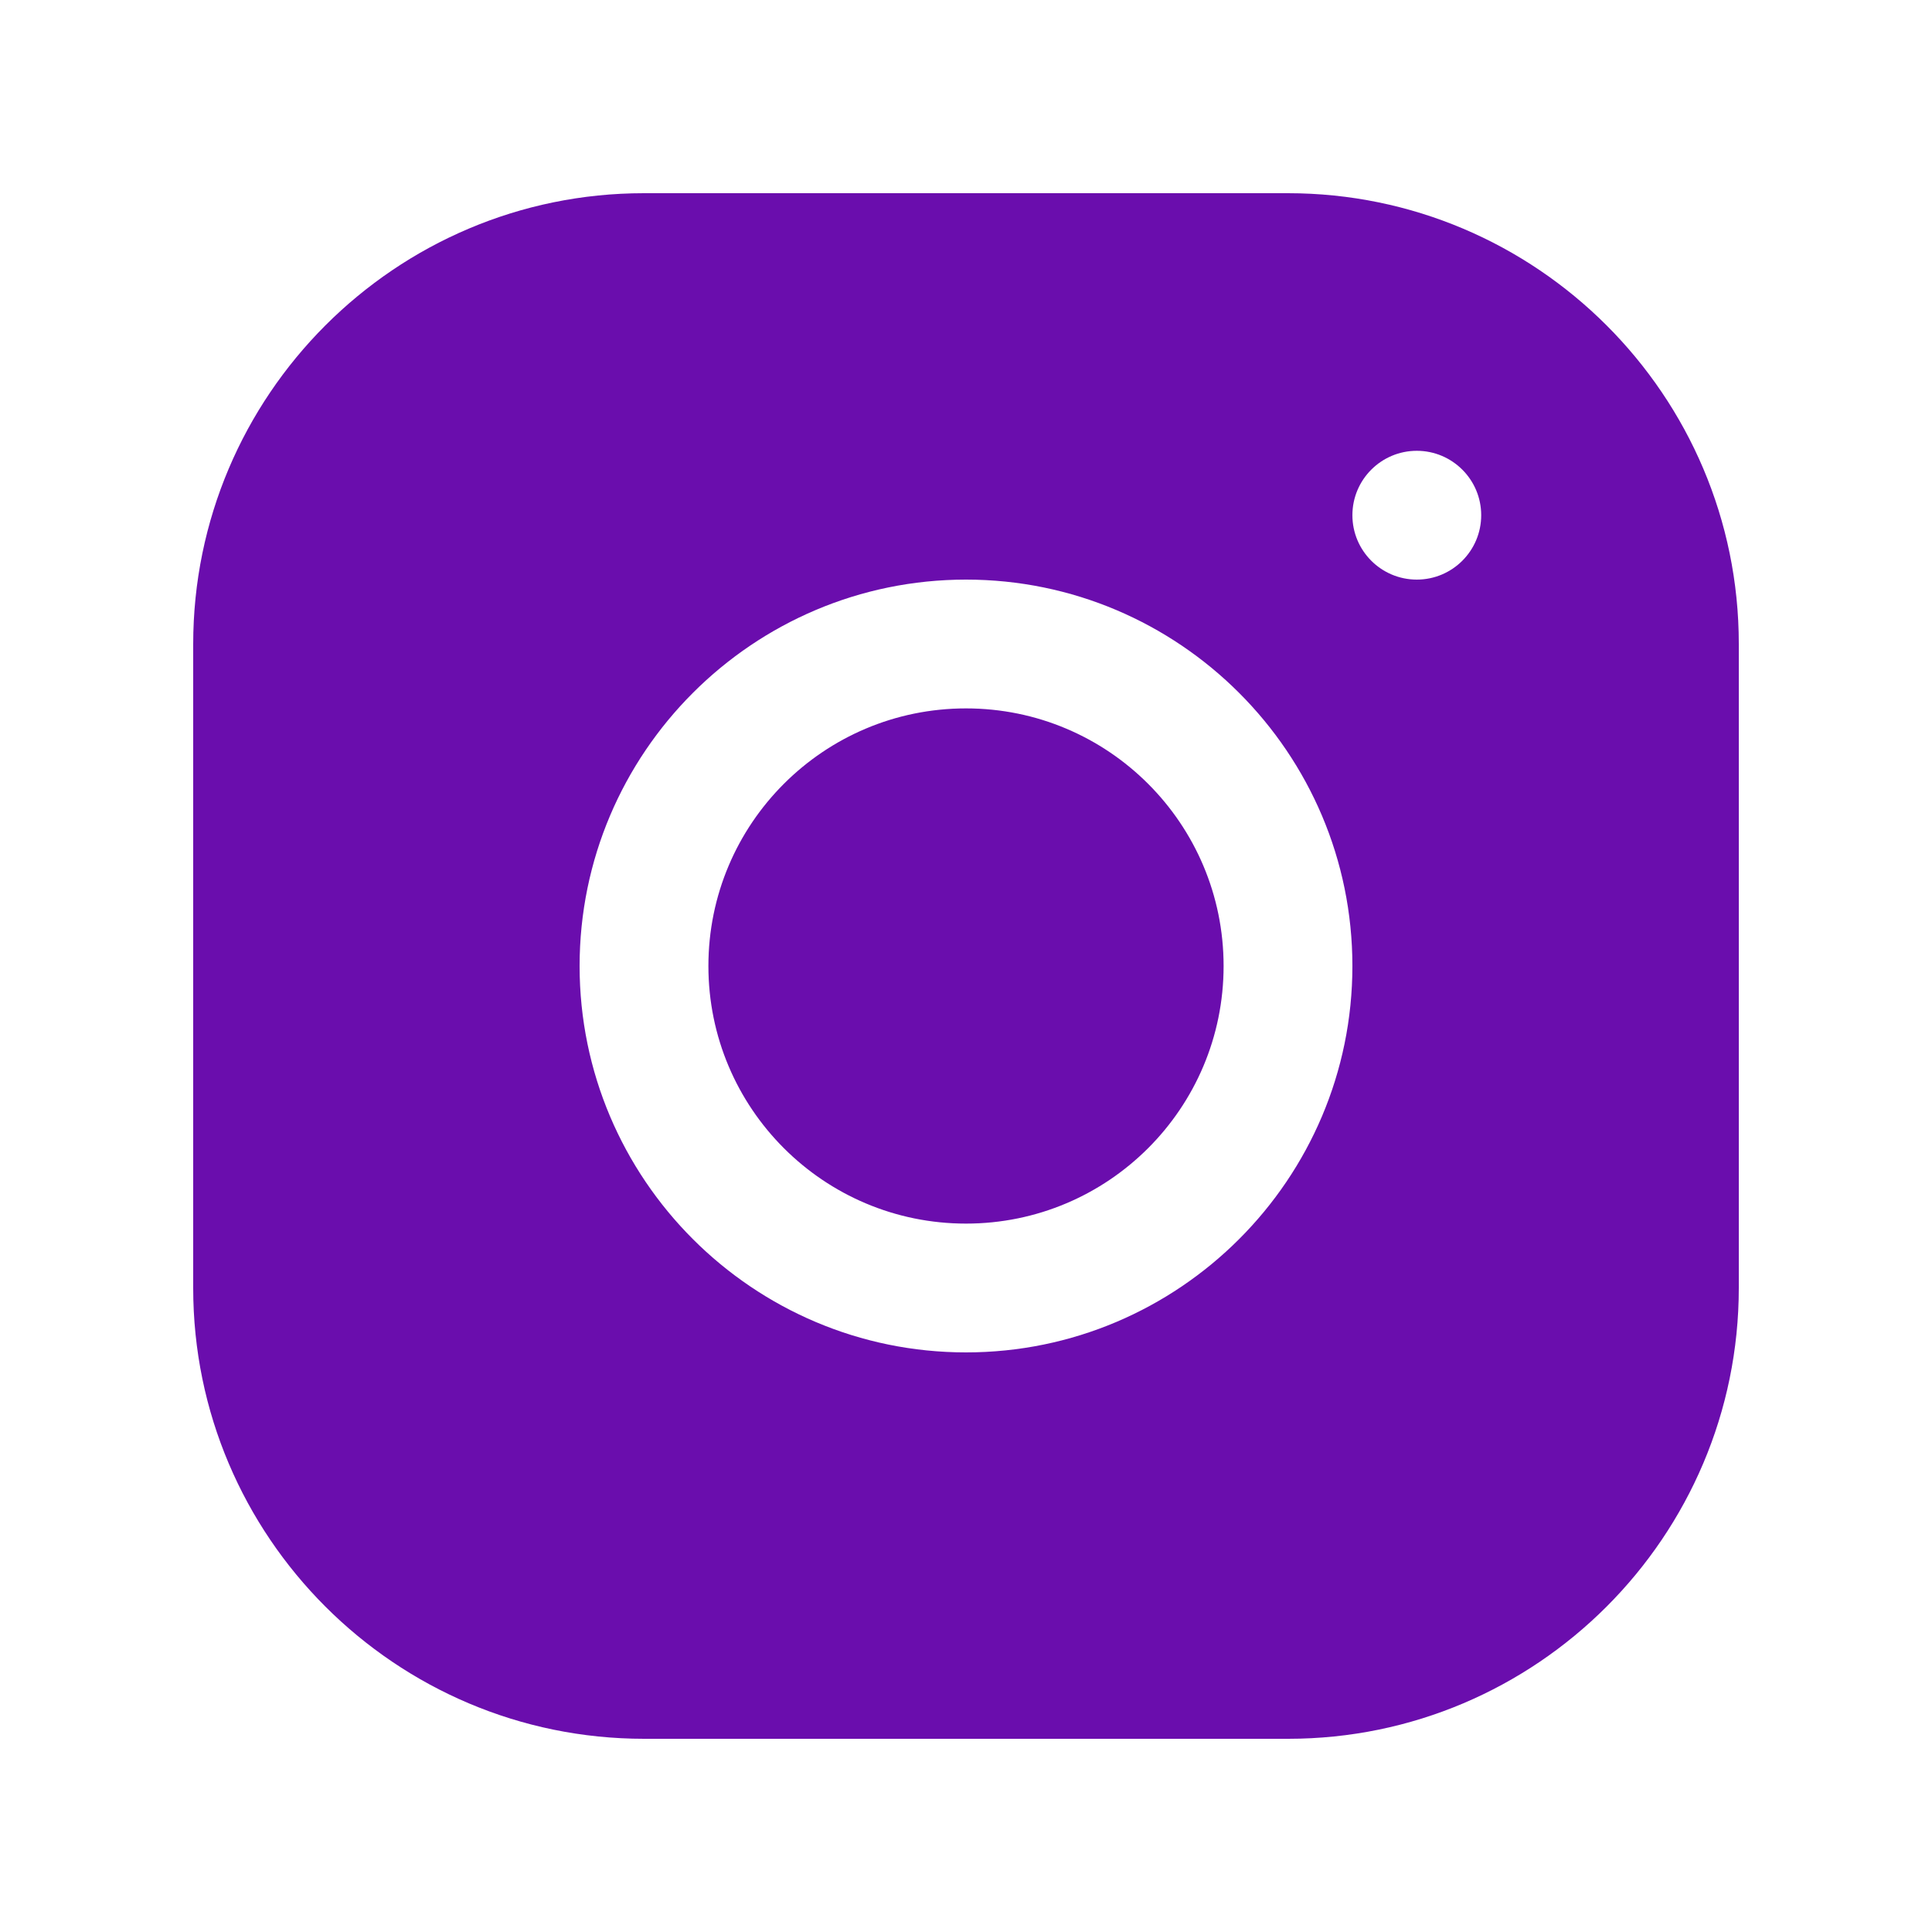
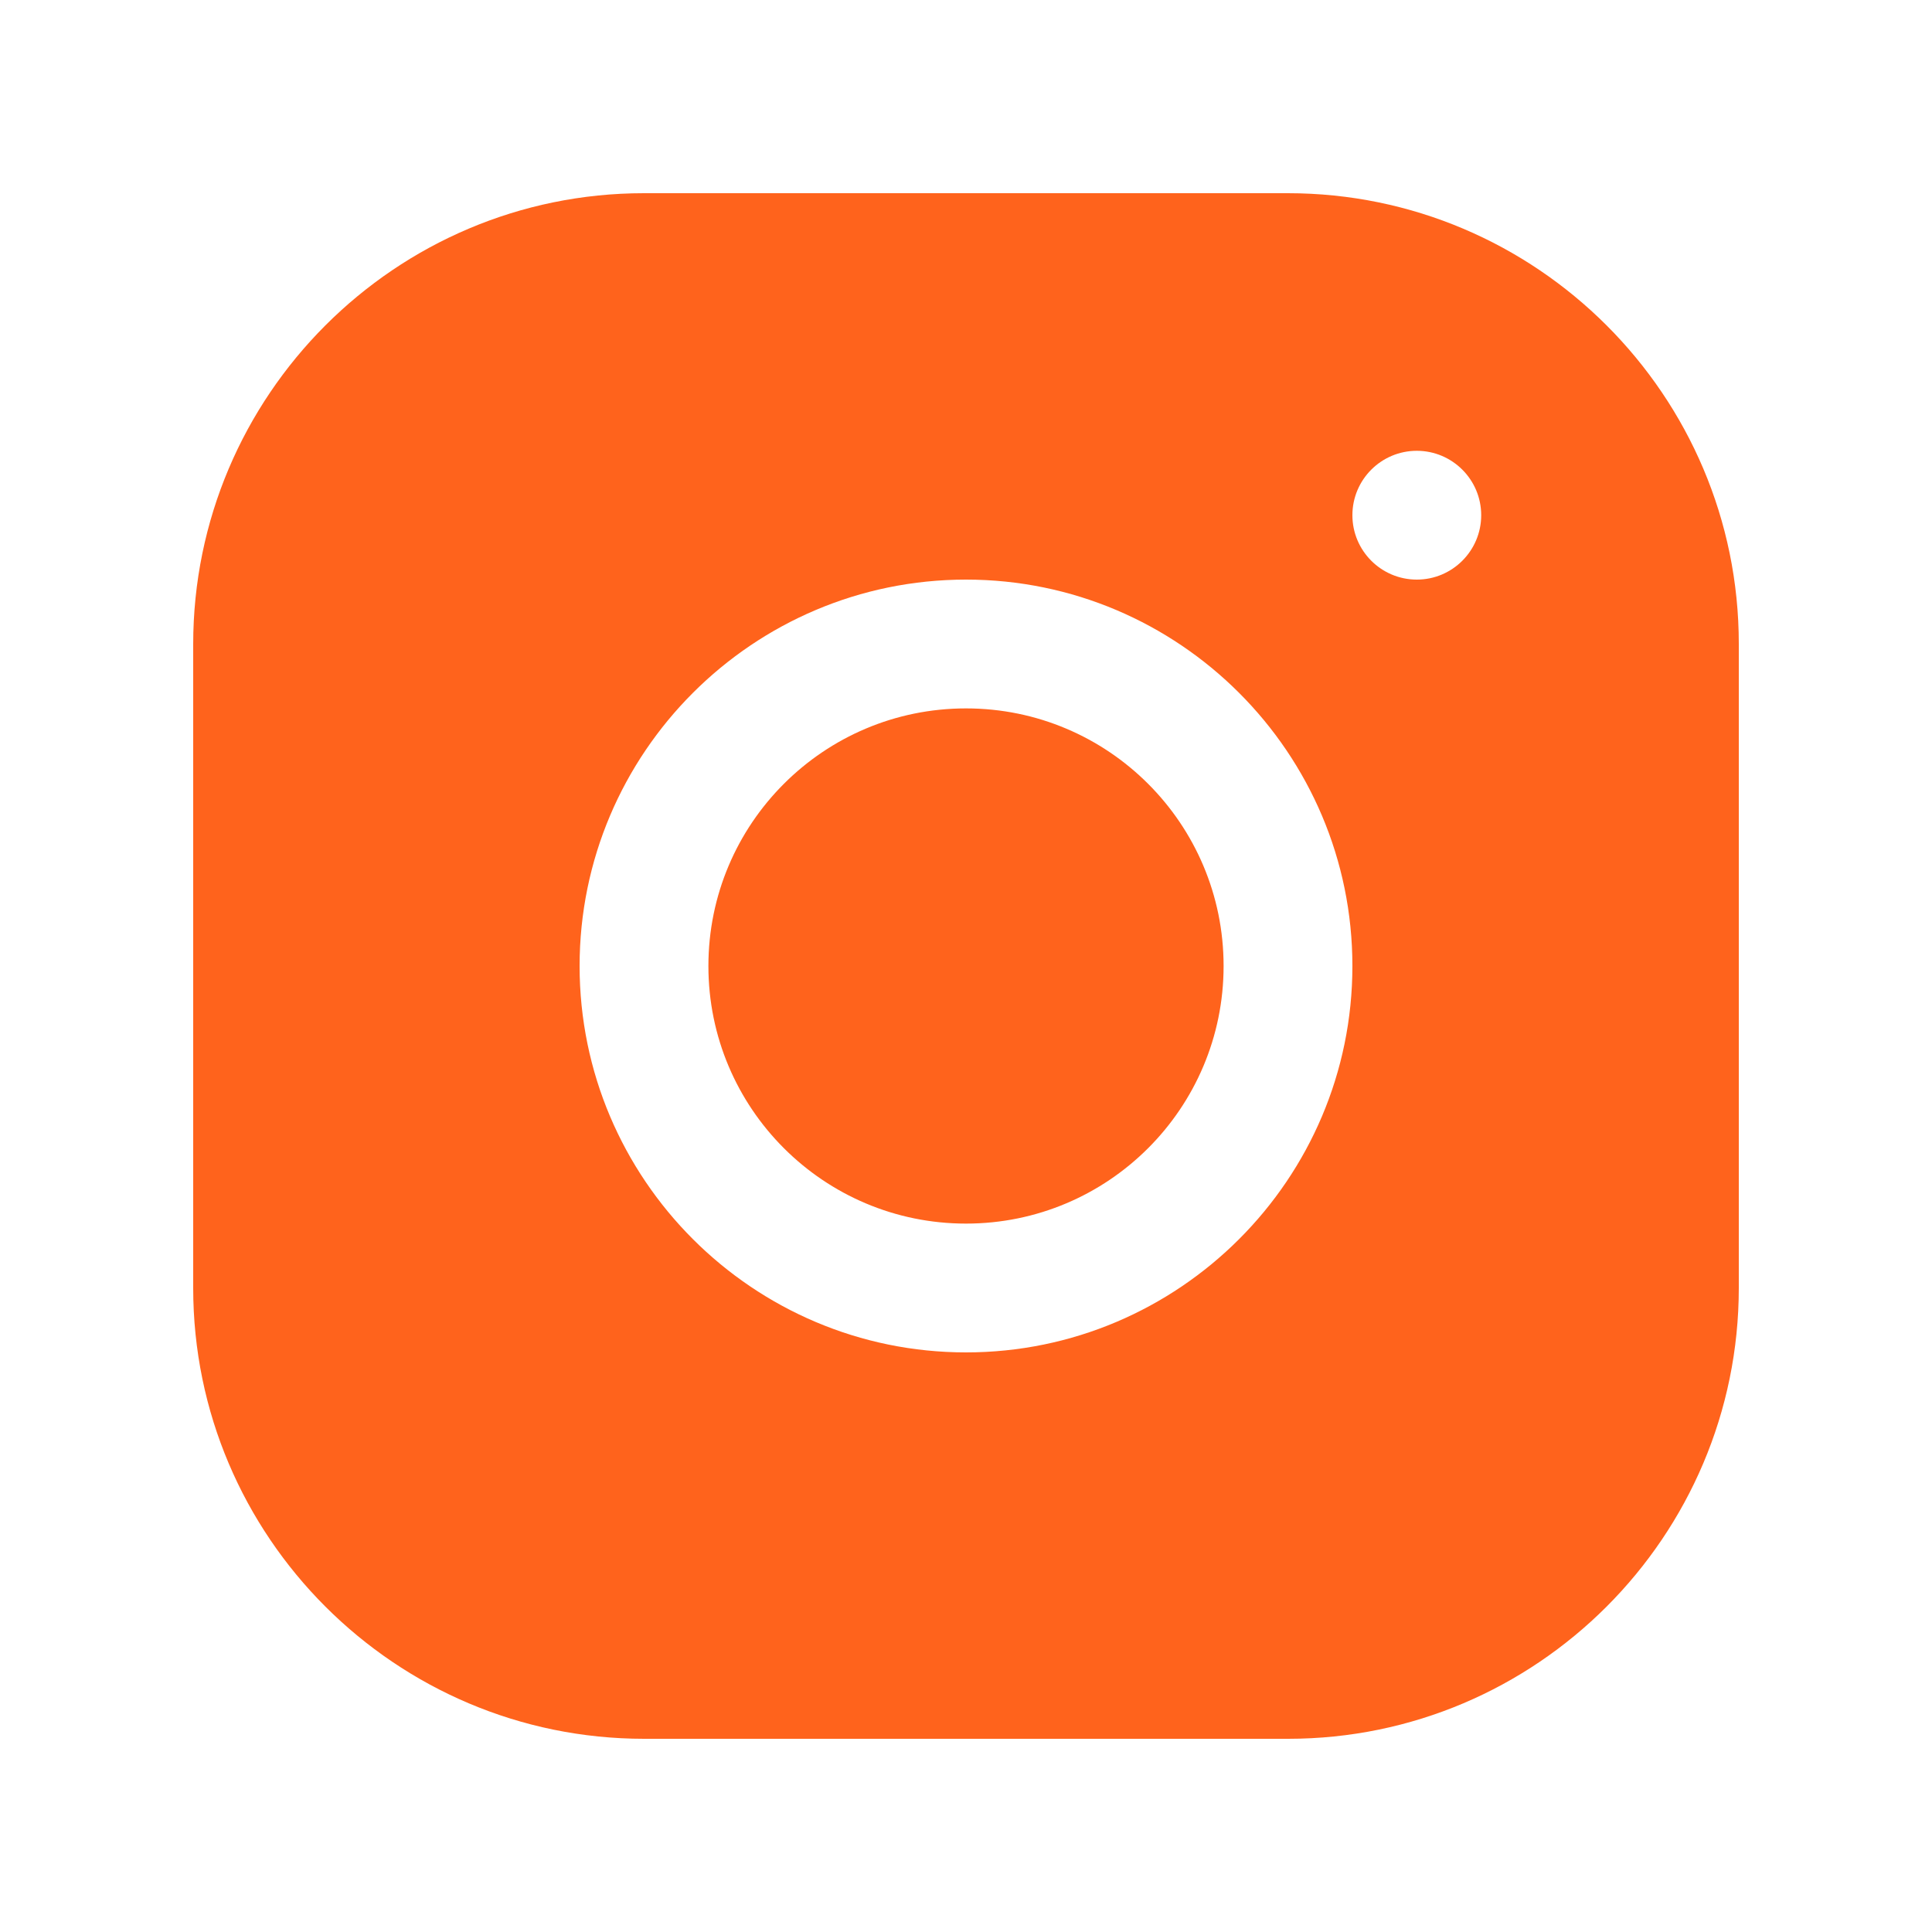
- <svg xmlns="http://www.w3.org/2000/svg" viewBox="0 0 30 30" fill="#6a0dad" width="30px" height="30px">
+ <svg xmlns="http://www.w3.org/2000/svg" viewBox="0 0 30 30" fill="#ff631c" width="30px" height="30px">
  <path d="M 9.998 3 C 6.139 3 3 6.142 3 10.002 L 3 20.002 C 3 23.861 6.142 27 10.002 27 L 20.002 27 C 23.861 27 27 23.858 27 19.998 L 27 9.998 C 27 6.139 23.858 3 19.998 3 L 9.998 3 z M 22 7 C 22.552 7 23 7.448 23 8 C 23 8.552 22.552 9 22 9 C 21.448 9 21 8.552 21 8 C 21 7.448 21.448 7 22 7 z M 15 9 C 18.309 9 21 11.691 21 15 C 21 18.309 18.309 21 15 21 C 11.691 21 9 18.309 9 15 C 9 11.691 11.691 9 15 9 z M 15 11 A 4 4 0 0 0 11 15 A 4 4 0 0 0 15 19 A 4 4 0 0 0 19 15 A 4 4 0 0 0 15 11 z" />
</svg>
